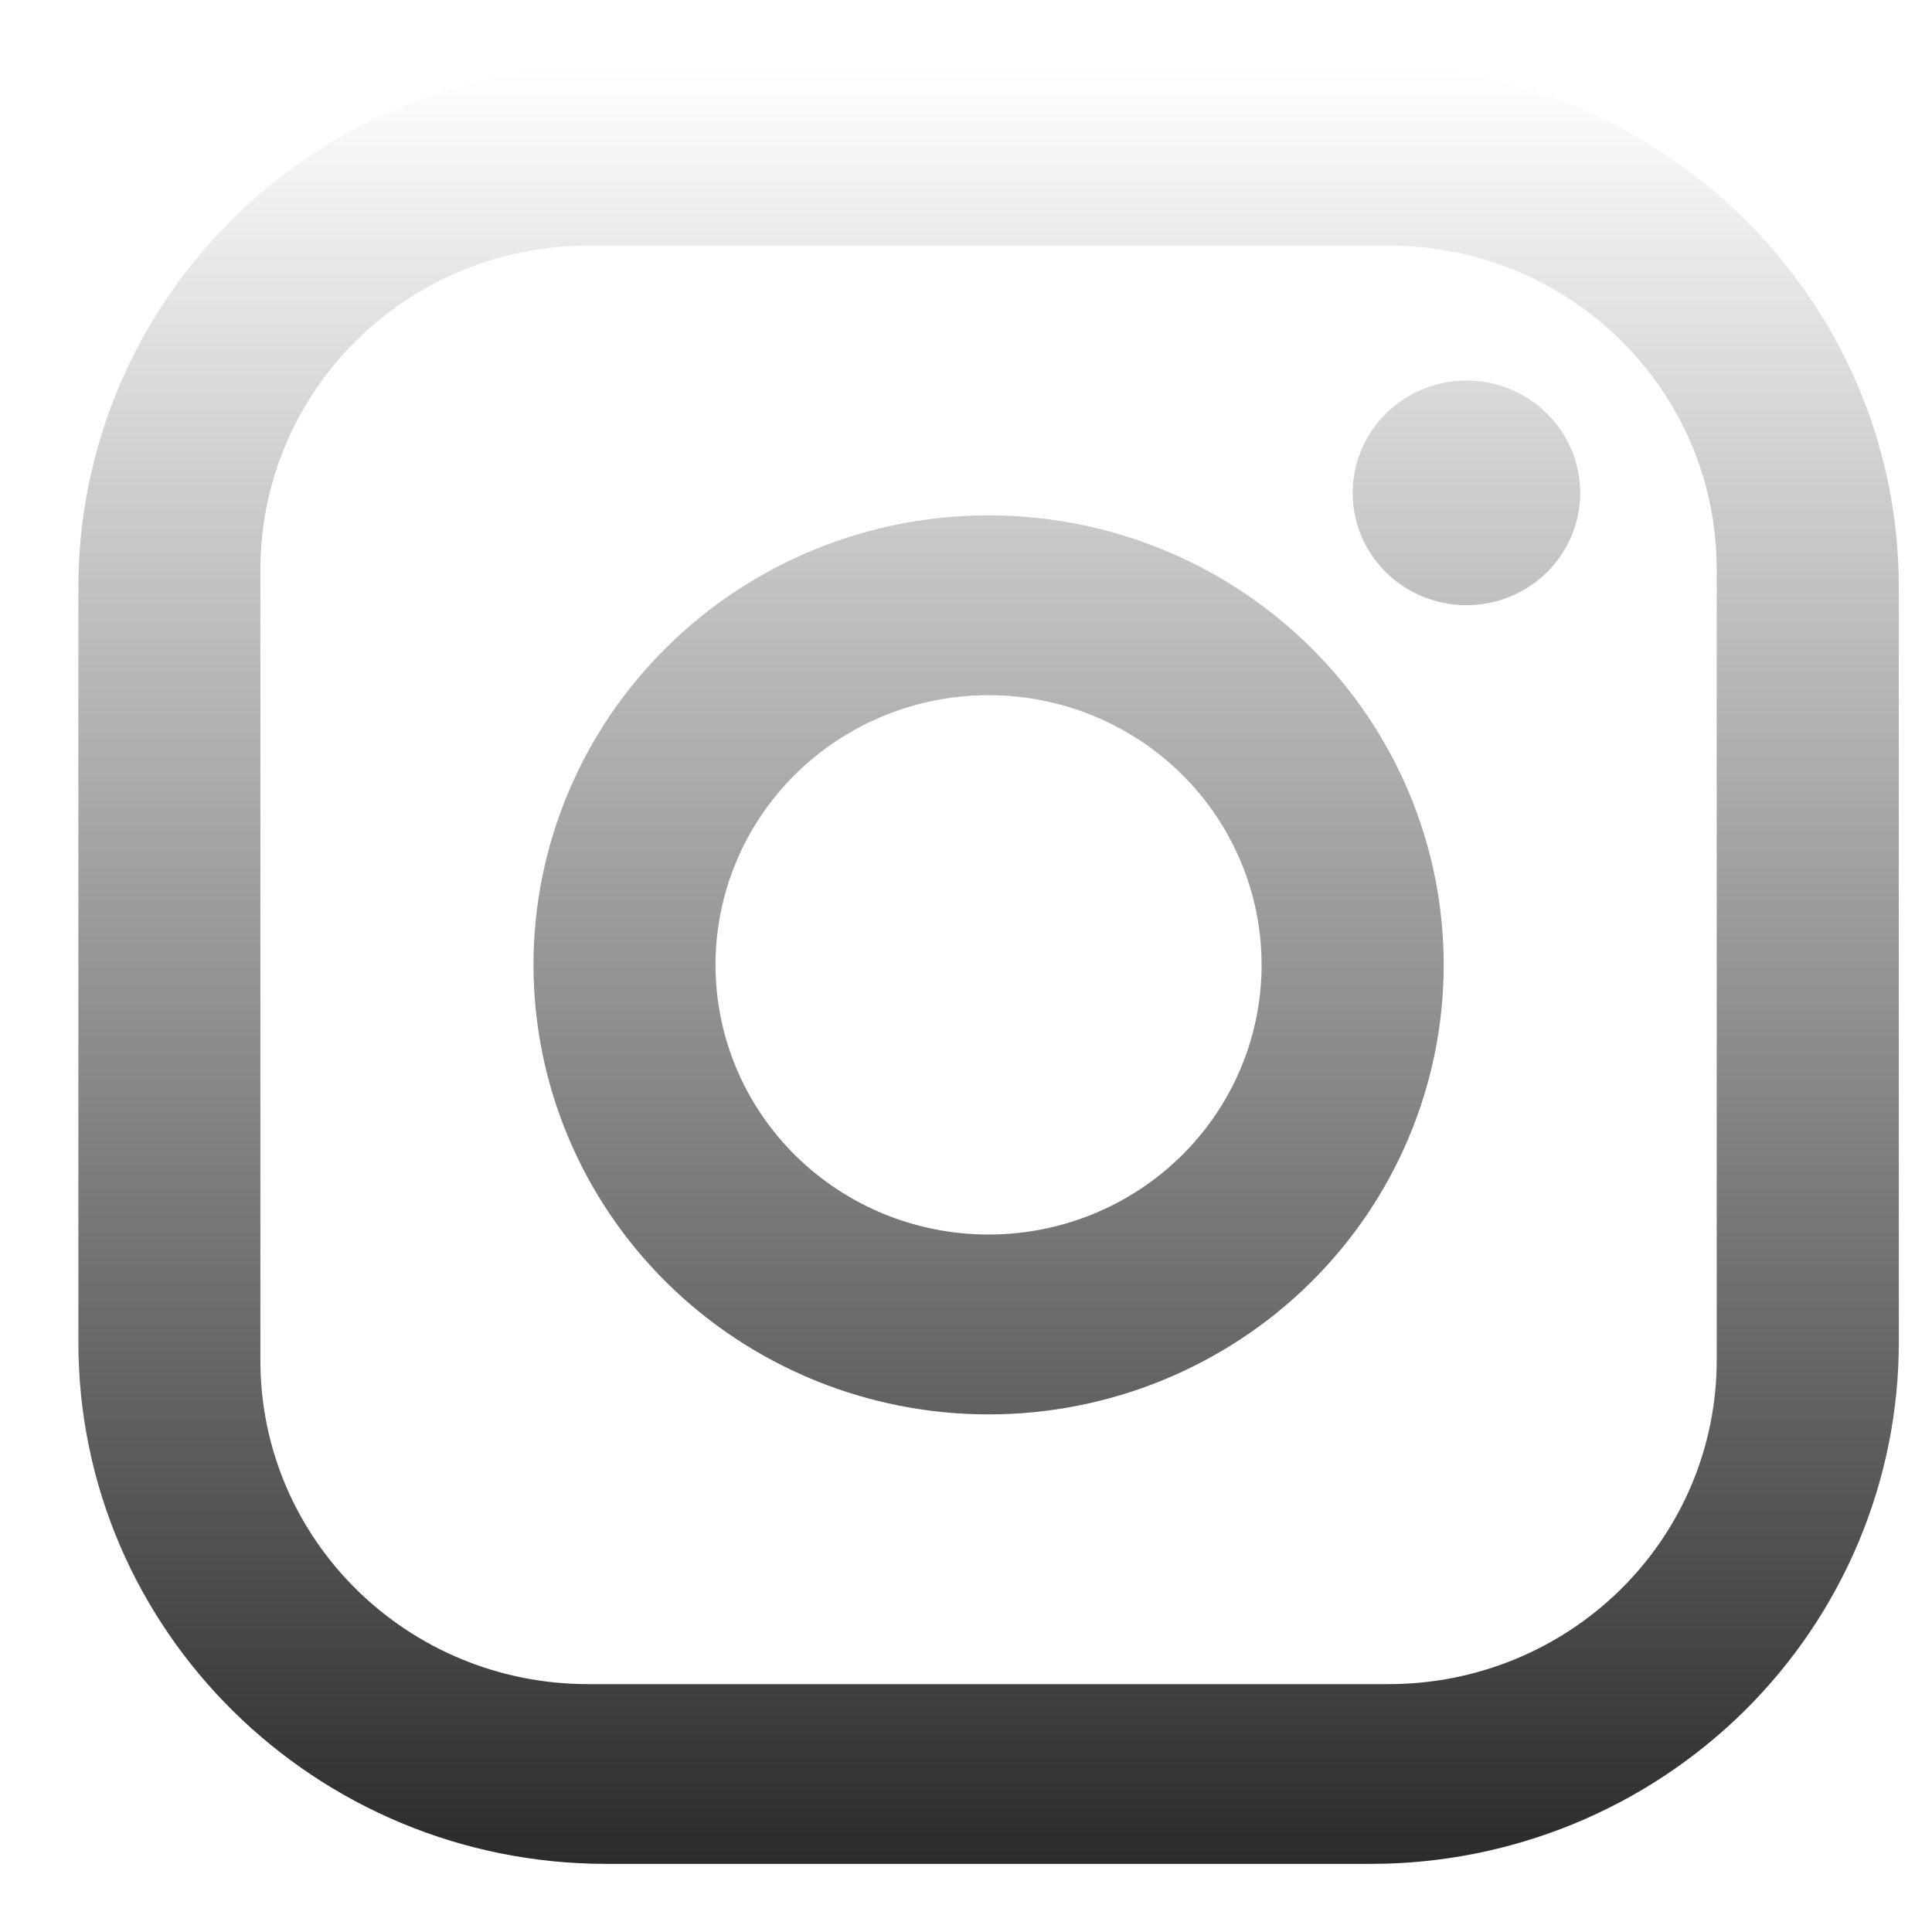
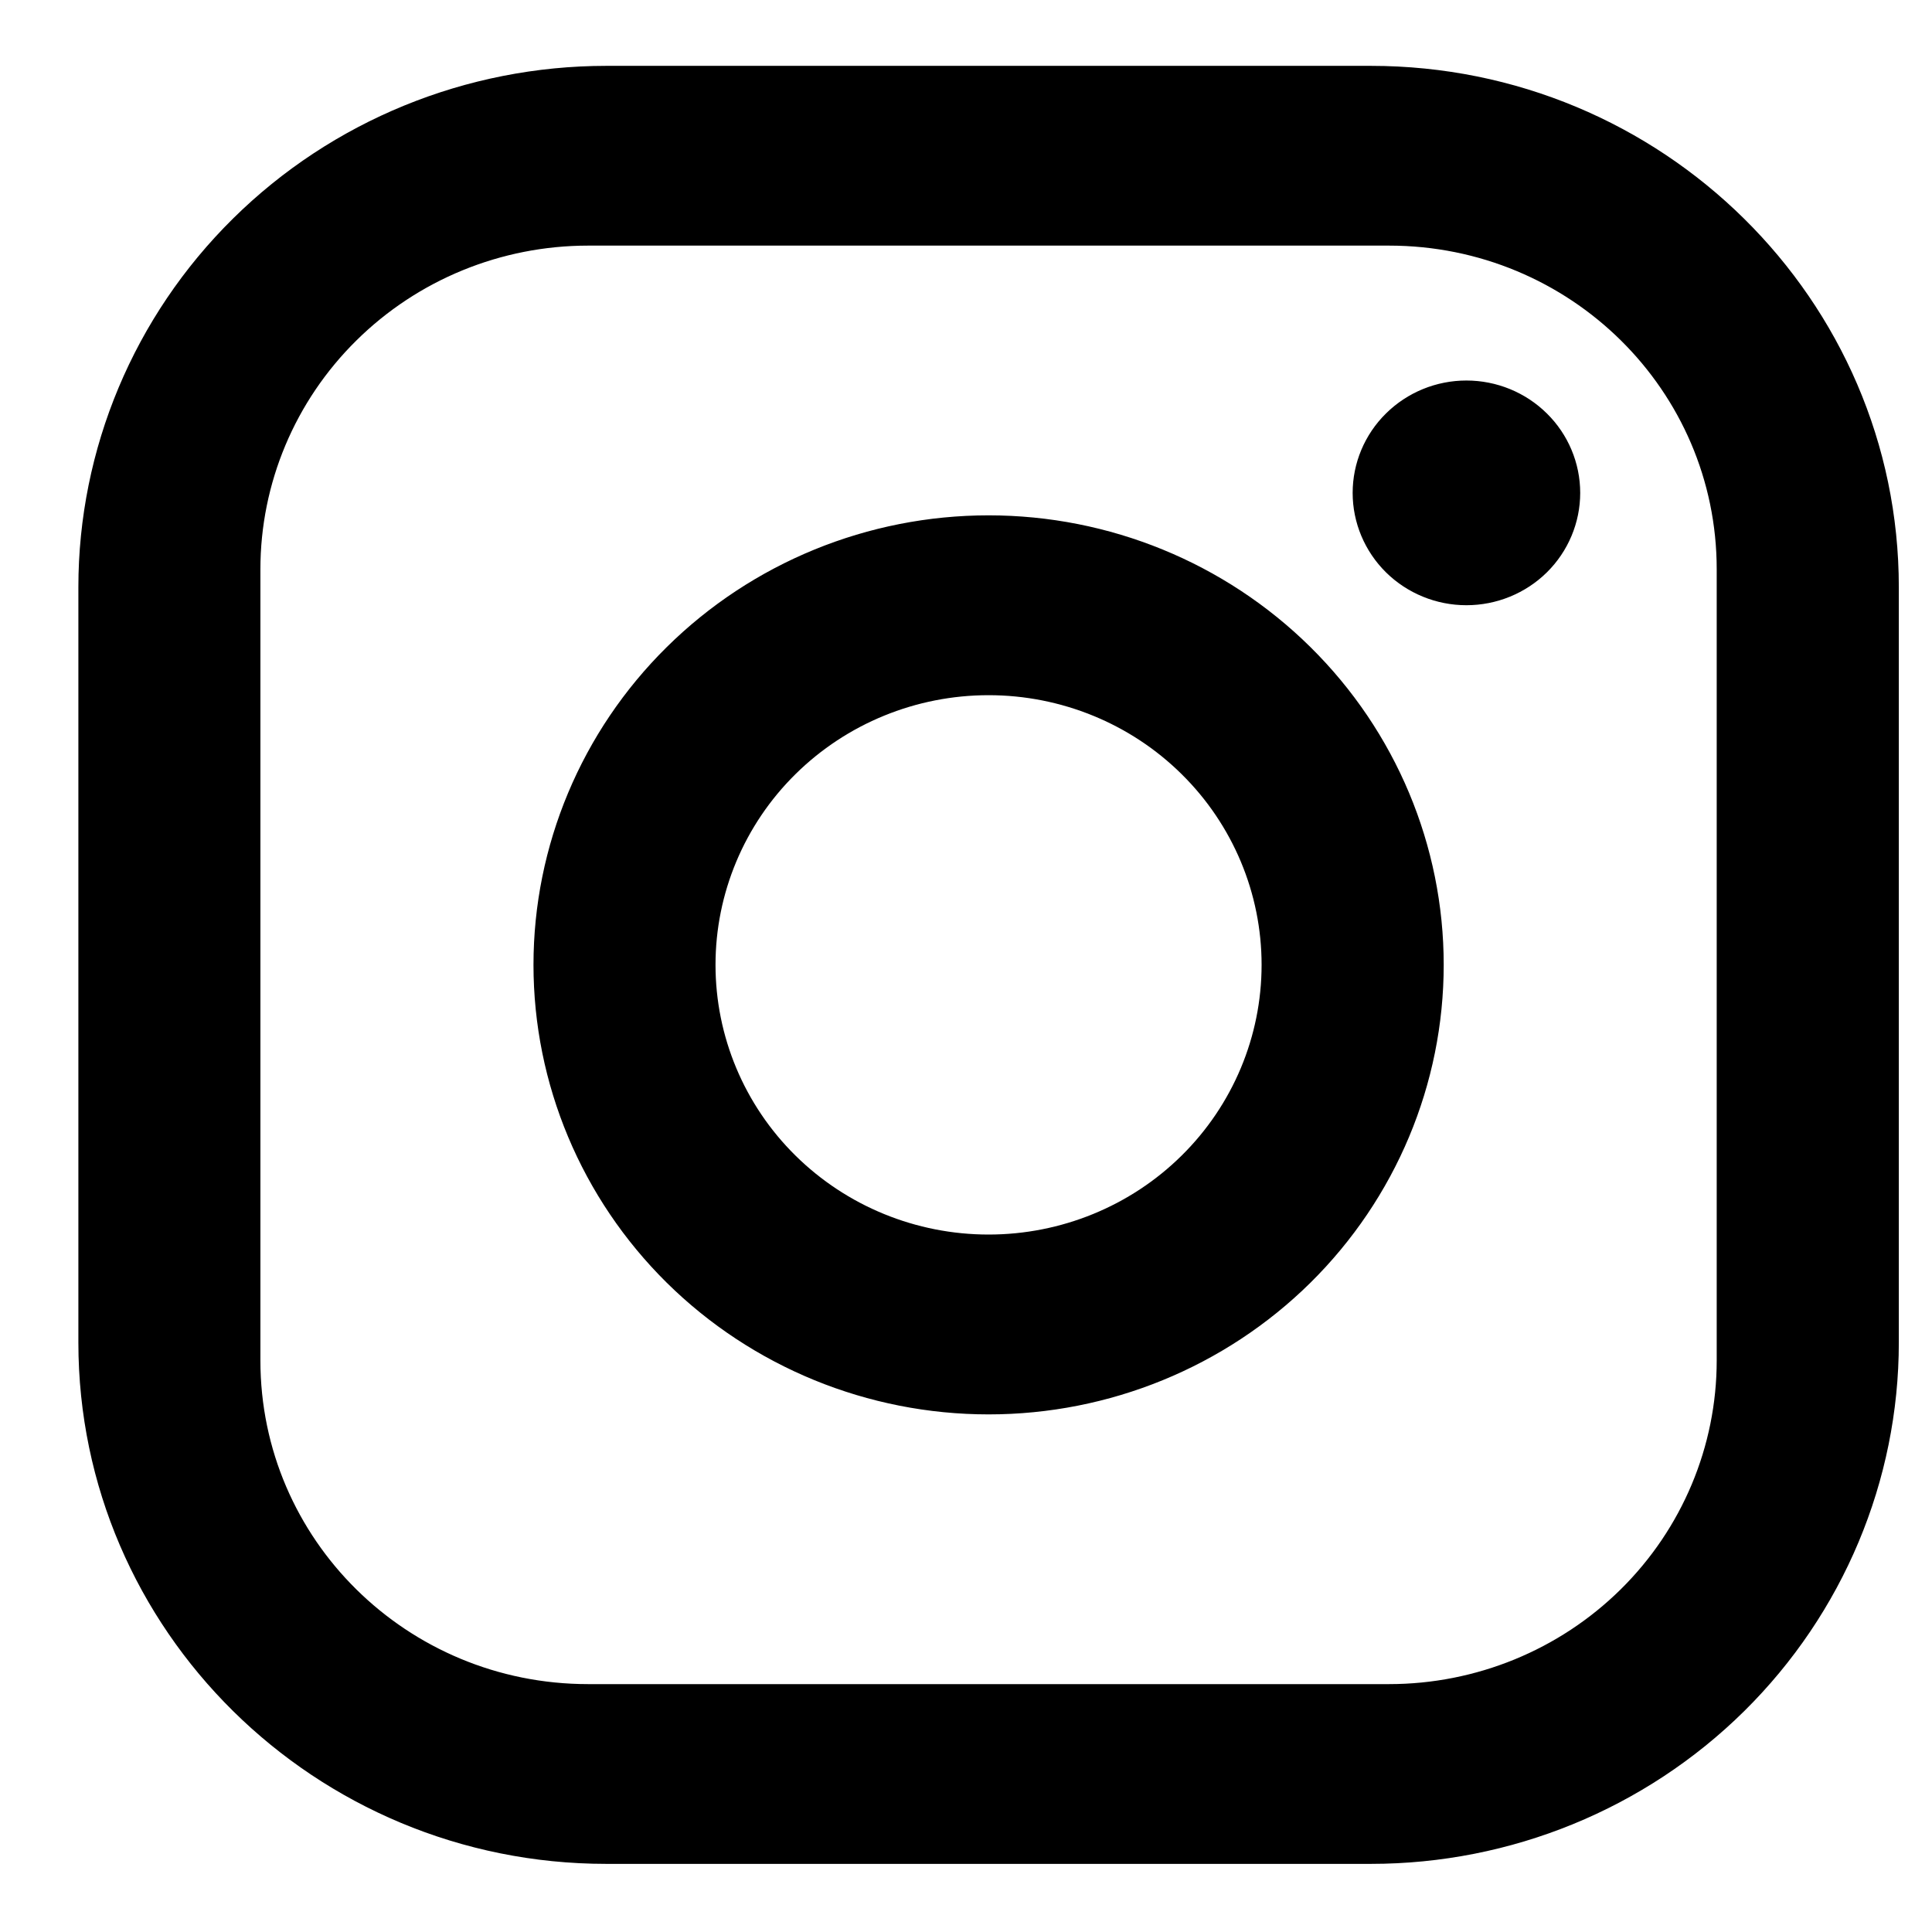
<svg xmlns="http://www.w3.org/2000/svg" width="23" height="23" viewBox="0 0 23 23" fill="none">
  <path d="M7.218 0.784H16.32C19.787 0.784 22.605 3.566 22.605 6.991V15.982C22.605 17.628 21.942 19.207 20.764 20.371C19.585 21.535 17.987 22.189 16.32 22.189H7.218C3.75 22.189 0.933 19.407 0.933 15.982V6.991C0.933 5.345 1.595 3.766 2.774 2.602C3.952 1.438 5.551 0.784 7.218 0.784ZM7.001 2.924C5.966 2.924 4.974 3.33 4.243 4.053C3.511 4.775 3.1 5.755 3.1 6.777V16.196C3.1 18.326 4.845 20.049 7.001 20.049H16.536C17.571 20.049 18.563 19.643 19.295 18.92C20.026 18.198 20.437 17.218 20.437 16.196V6.777C20.437 4.647 18.693 2.924 16.536 2.924H7.001ZM17.457 4.53C17.817 4.53 18.161 4.671 18.415 4.922C18.669 5.172 18.812 5.513 18.812 5.868C18.812 6.222 18.669 6.563 18.415 6.814C18.161 7.064 17.817 7.205 17.457 7.205C17.098 7.205 16.754 7.064 16.5 6.814C16.246 6.563 16.103 6.222 16.103 5.868C16.103 5.513 16.246 5.172 16.5 4.922C16.754 4.671 17.098 4.53 17.457 4.53ZM11.769 6.135C13.206 6.135 14.584 6.699 15.6 7.703C16.616 8.706 17.187 10.067 17.187 11.486C17.187 12.906 16.616 14.267 15.6 15.271C14.584 16.274 13.206 16.838 11.769 16.838C10.332 16.838 8.954 16.274 7.938 15.271C6.922 14.267 6.351 12.906 6.351 11.486C6.351 10.067 6.922 8.706 7.938 7.703C8.954 6.699 10.332 6.135 11.769 6.135ZM11.769 8.276C10.906 8.276 10.08 8.614 9.47 9.216C8.86 9.818 8.518 10.635 8.518 11.486C8.518 12.338 8.86 13.155 9.47 13.757C10.08 14.359 10.906 14.697 11.769 14.697C12.631 14.697 13.458 14.359 14.067 13.757C14.677 13.155 15.019 12.338 15.019 11.486C15.019 10.635 14.677 9.818 14.067 9.216C13.458 8.614 12.631 8.276 11.769 8.276Z" fill="url(#paint0_linear_2_61)" />
  <defs>
    <linearGradient id="paint0_linear_2_61" x1="11.769" y1="0.784" x2="11.769" y2="22.189" gradientUnits="userSpaceOnUse">
-       <stop stop-color="white" />
-       <stop offset="1" stop-color="#2B2B2B" />
+       <stop stopColor="white" />
+       <stop offset="1" stopColor="#2B2B2B" />
    </linearGradient>
  </defs>
</svg>
